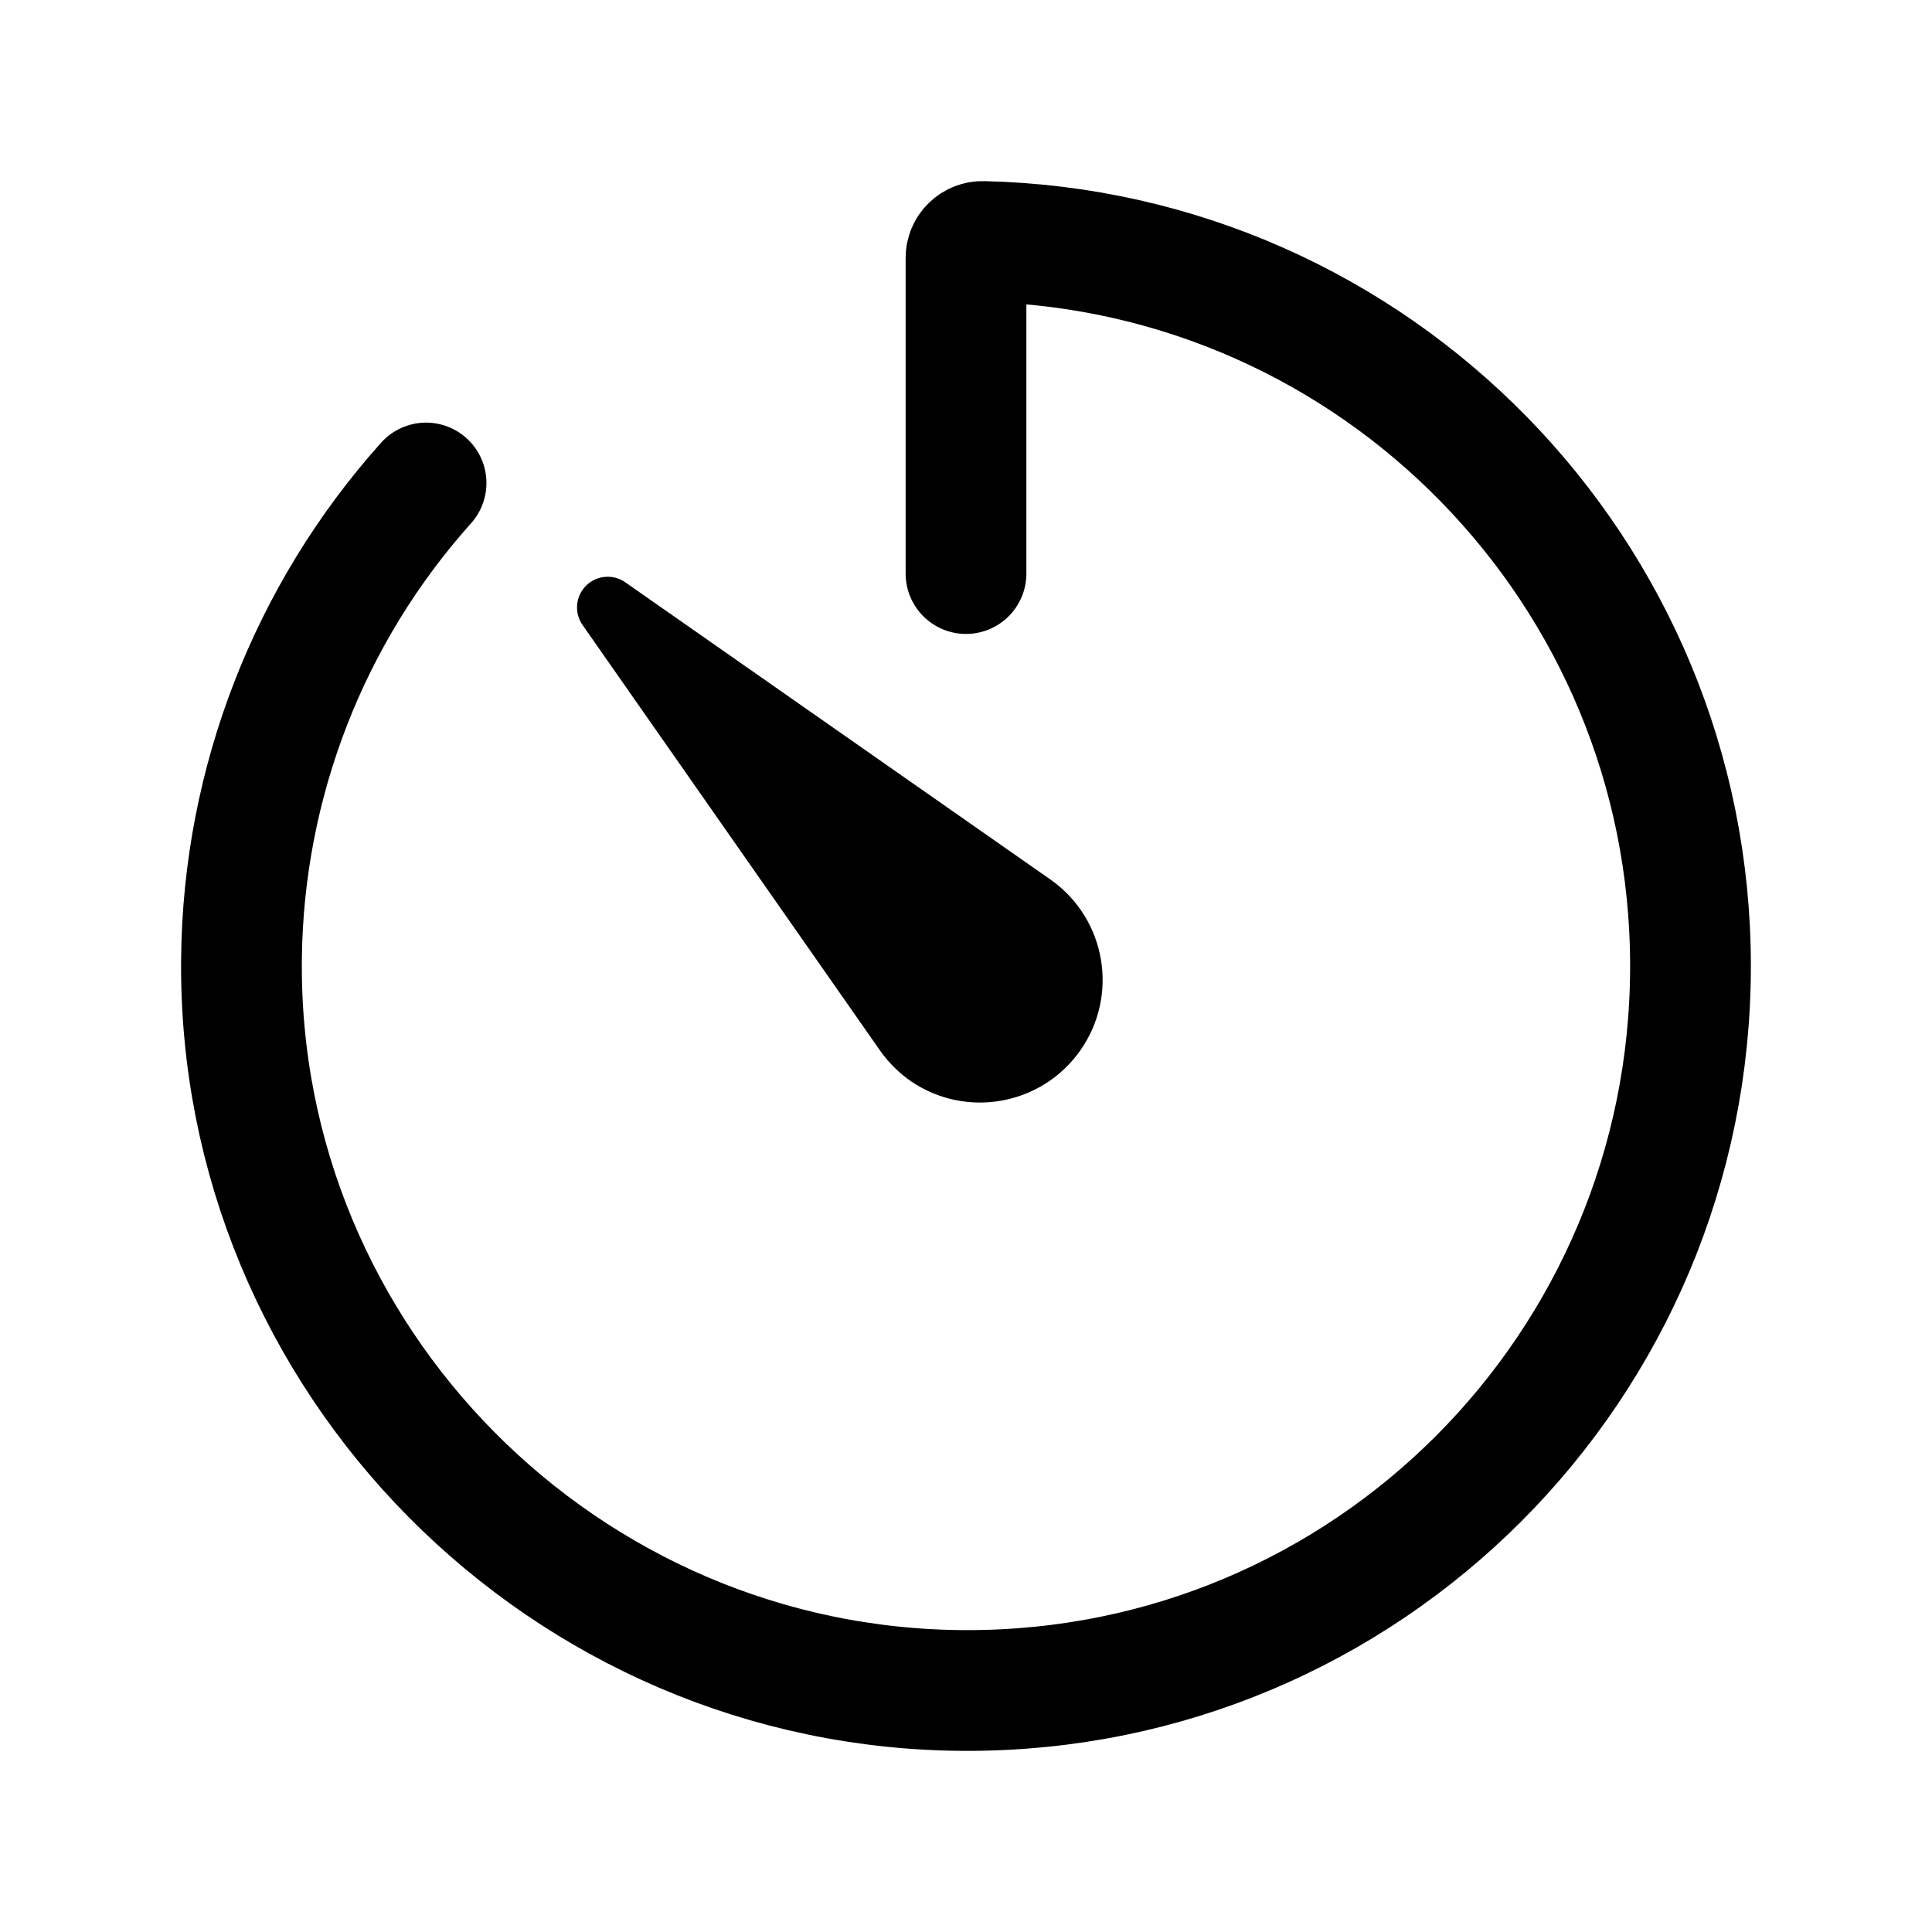
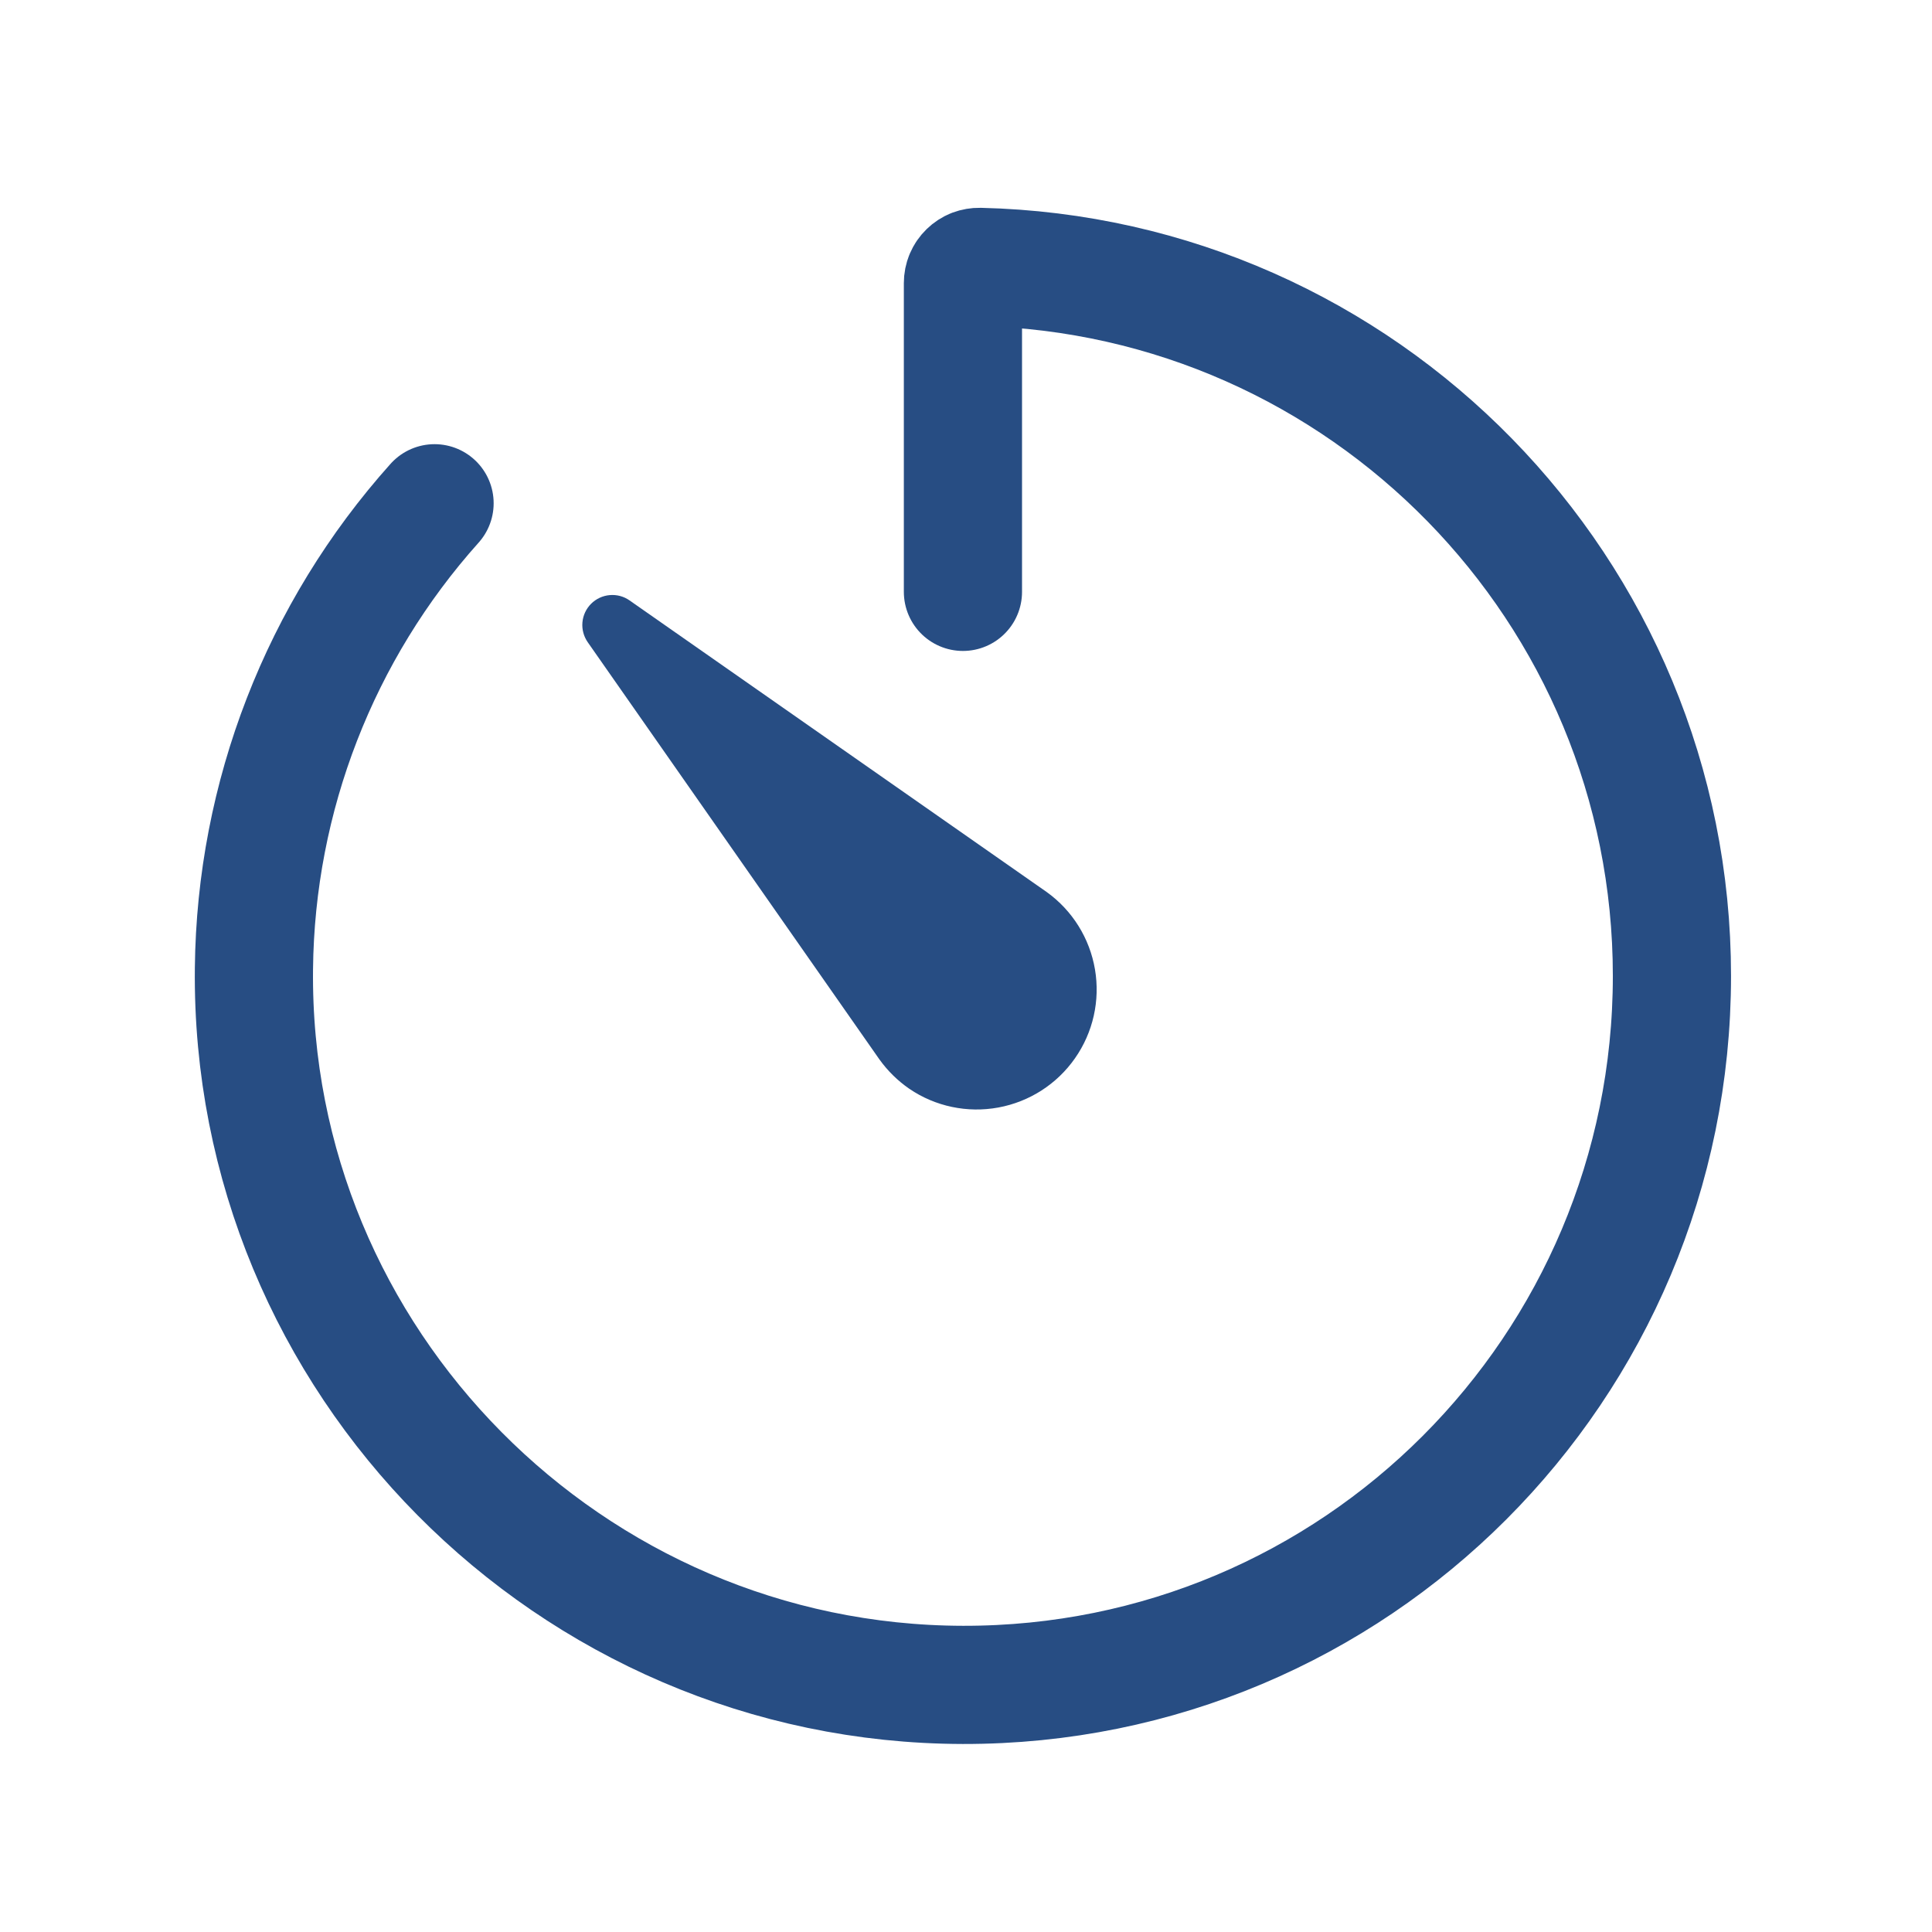
- <svg xmlns="http://www.w3.org/2000/svg" class="ionicon" viewBox="0 0 512 512">
-   <path d="M112.91 128A191.85 191.85 0 0064 254c-1.18 106.35 85.65 193.8 192 194 106.2.2 192-85.83 192-192 0-104.54-83.55-189.61-187.5-192a4.36 4.36 0 00-4.5 4.37V152" fill="none" stroke="currentColor" stroke-linecap="round" stroke-linejoin="round" stroke-width="32" />
-   <path d="M233.38 278.63l-79-113a8.13 8.13 0 0111.32-11.32l113 79a32.5 32.5 0 01-37.25 53.26 33.21 33.21 0 01-8.07-7.94z" />
+ <svg xmlns="http://www.w3.org/2000/svg" width="41" height="41" viewBox="0 0 41 41" fill="none">
+   <path d="M9.222 10.68C6.789 13.397 5.427 16.906 5.389 20.553C5.297 28.887 12.101 35.74 20.435 35.756C28.757 35.772 35.481 29.03 35.481 20.71C35.481 12.518 28.933 5.852 20.788 5.664C20.742 5.663 20.696 5.671 20.653 5.687C20.61 5.704 20.572 5.729 20.539 5.761C20.506 5.793 20.48 5.831 20.462 5.873C20.444 5.915 20.435 5.961 20.435 6.007V12.56" stroke="#274D83" stroke-width="2.508" stroke-linecap="round" stroke-linejoin="round" />
+   <path d="M18.663 22.483L12.472 13.628C12.387 13.505 12.347 13.357 12.36 13.208C12.373 13.059 12.438 12.919 12.544 12.813C12.65 12.707 12.79 12.642 12.939 12.629C13.088 12.616 13.237 12.655 13.359 12.741L22.215 18.932C22.758 19.323 23.125 19.912 23.237 20.572C23.349 21.232 23.197 21.91 22.813 22.458C22.43 23.007 21.845 23.382 21.187 23.503C20.529 23.624 19.849 23.482 19.296 23.105C19.051 22.936 18.837 22.725 18.663 22.483Z" fill="#274D83" />
</svg>
